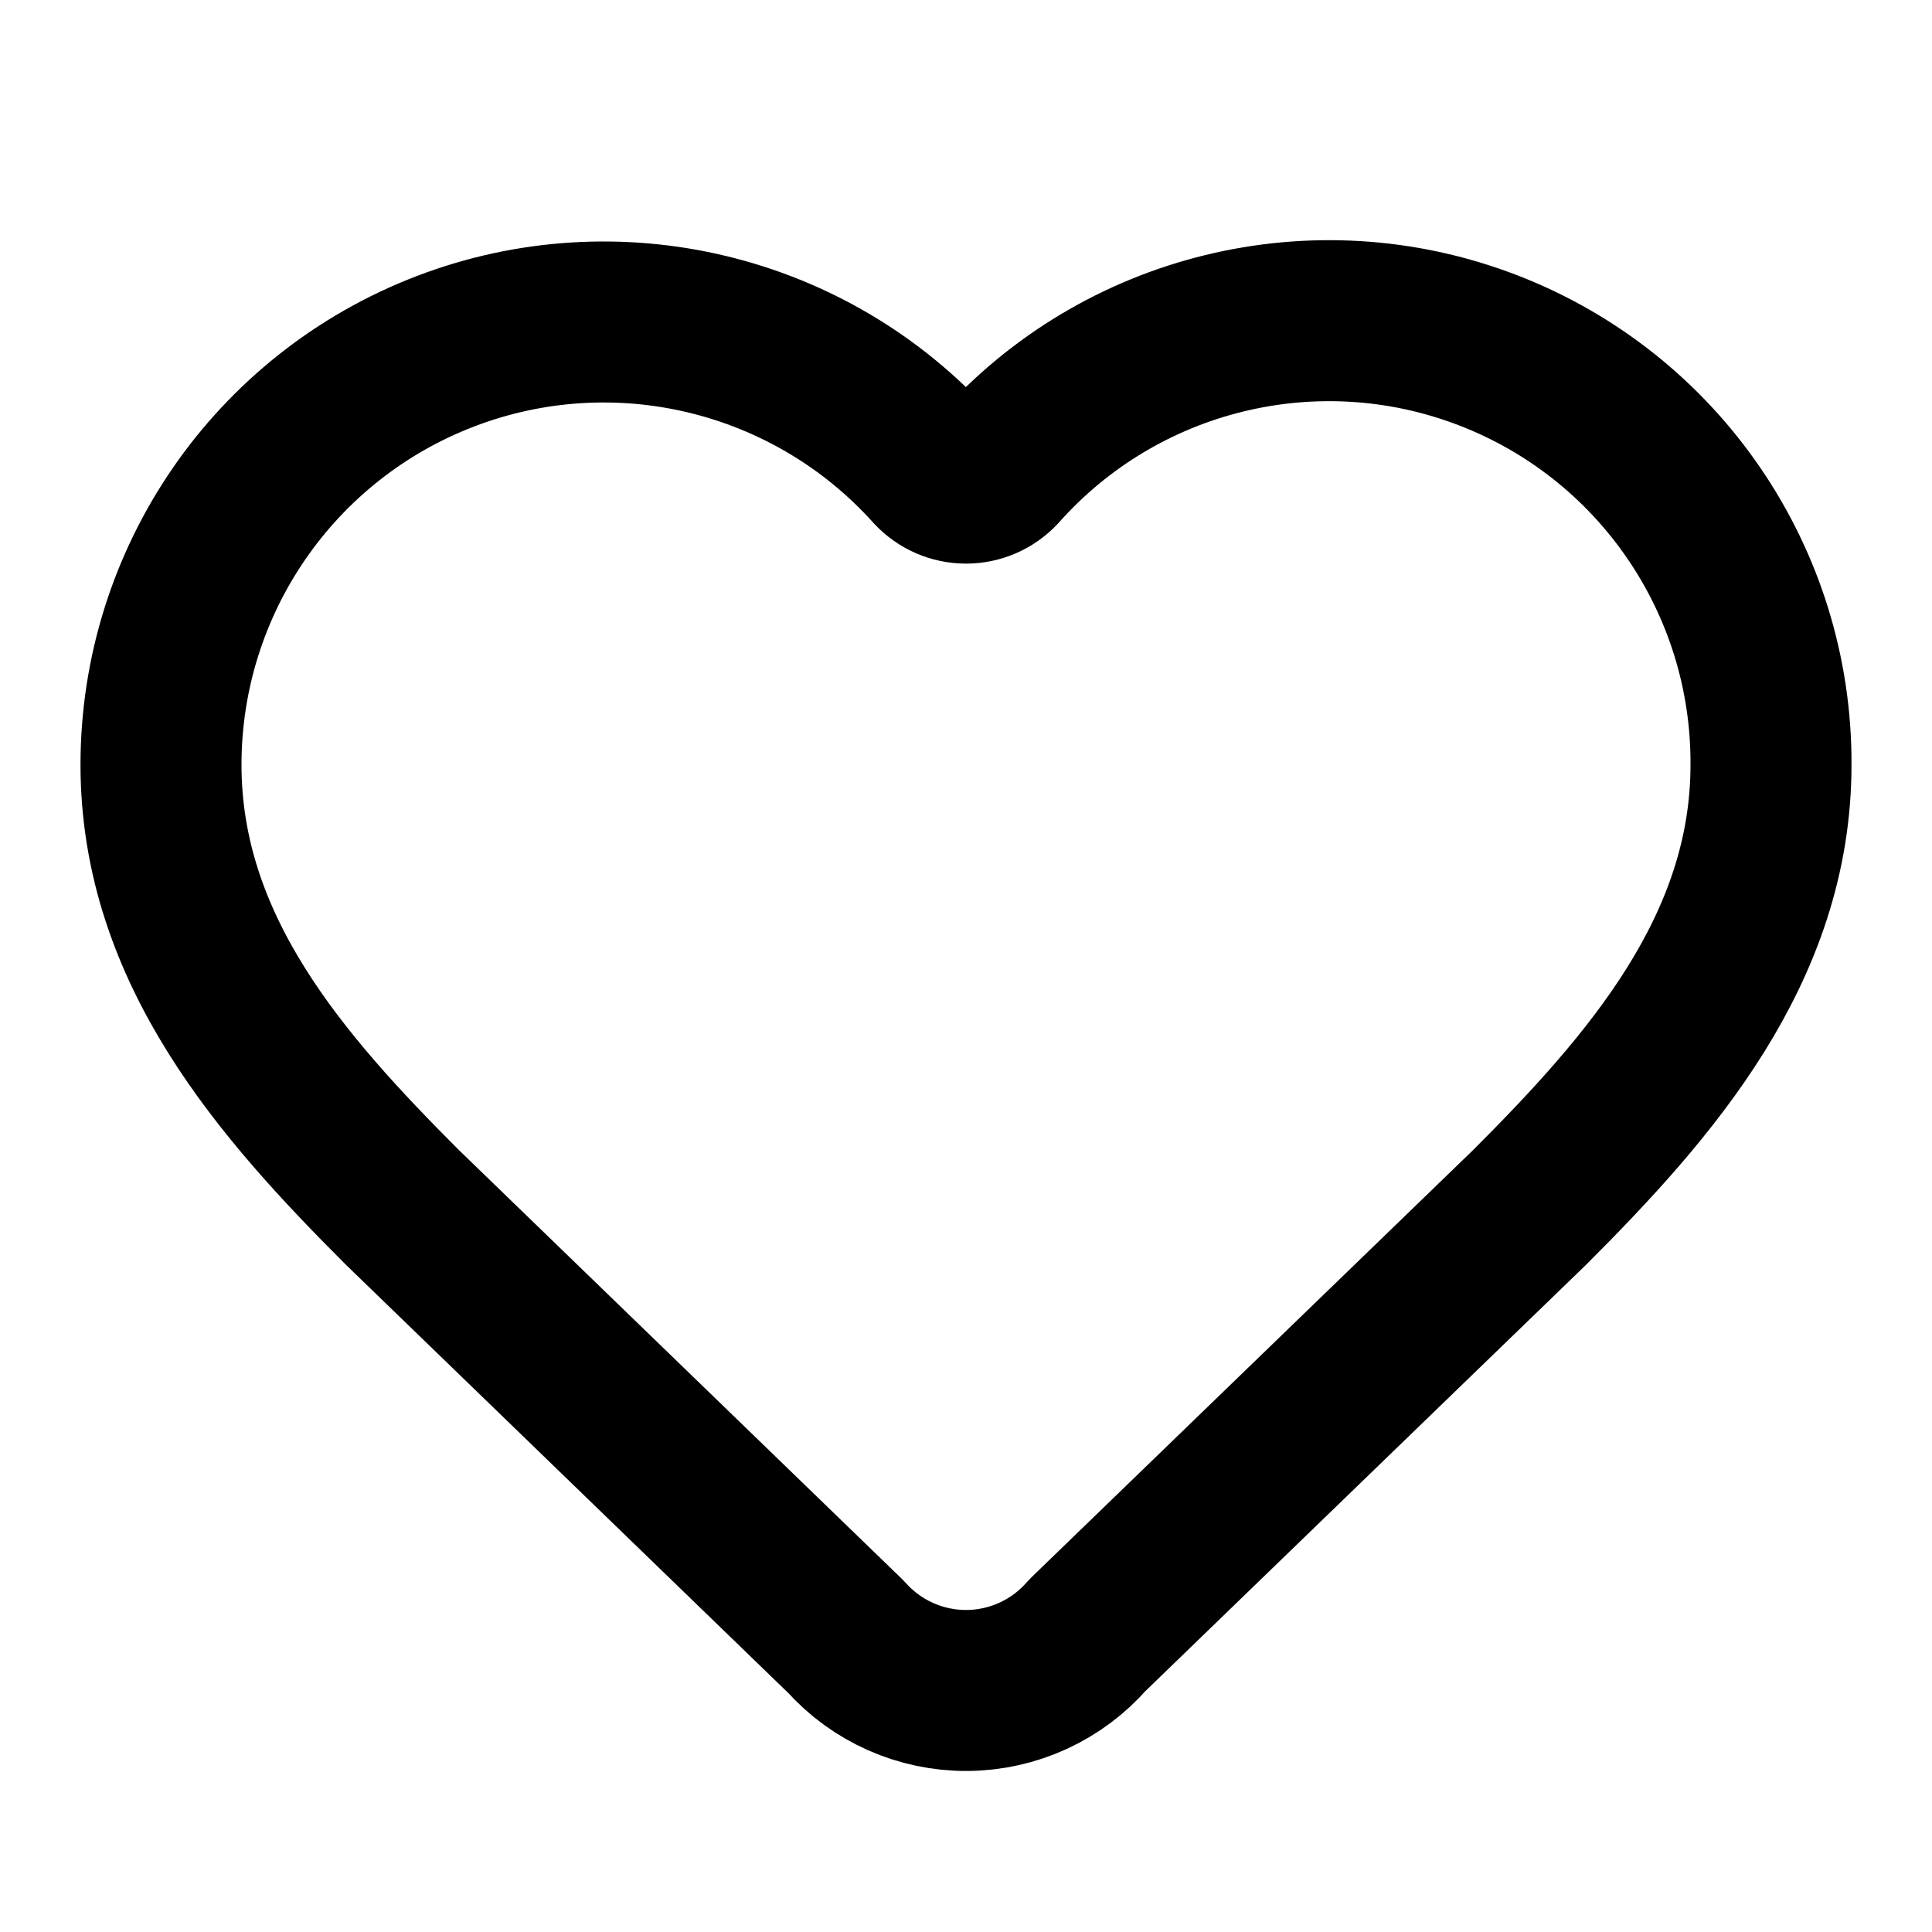
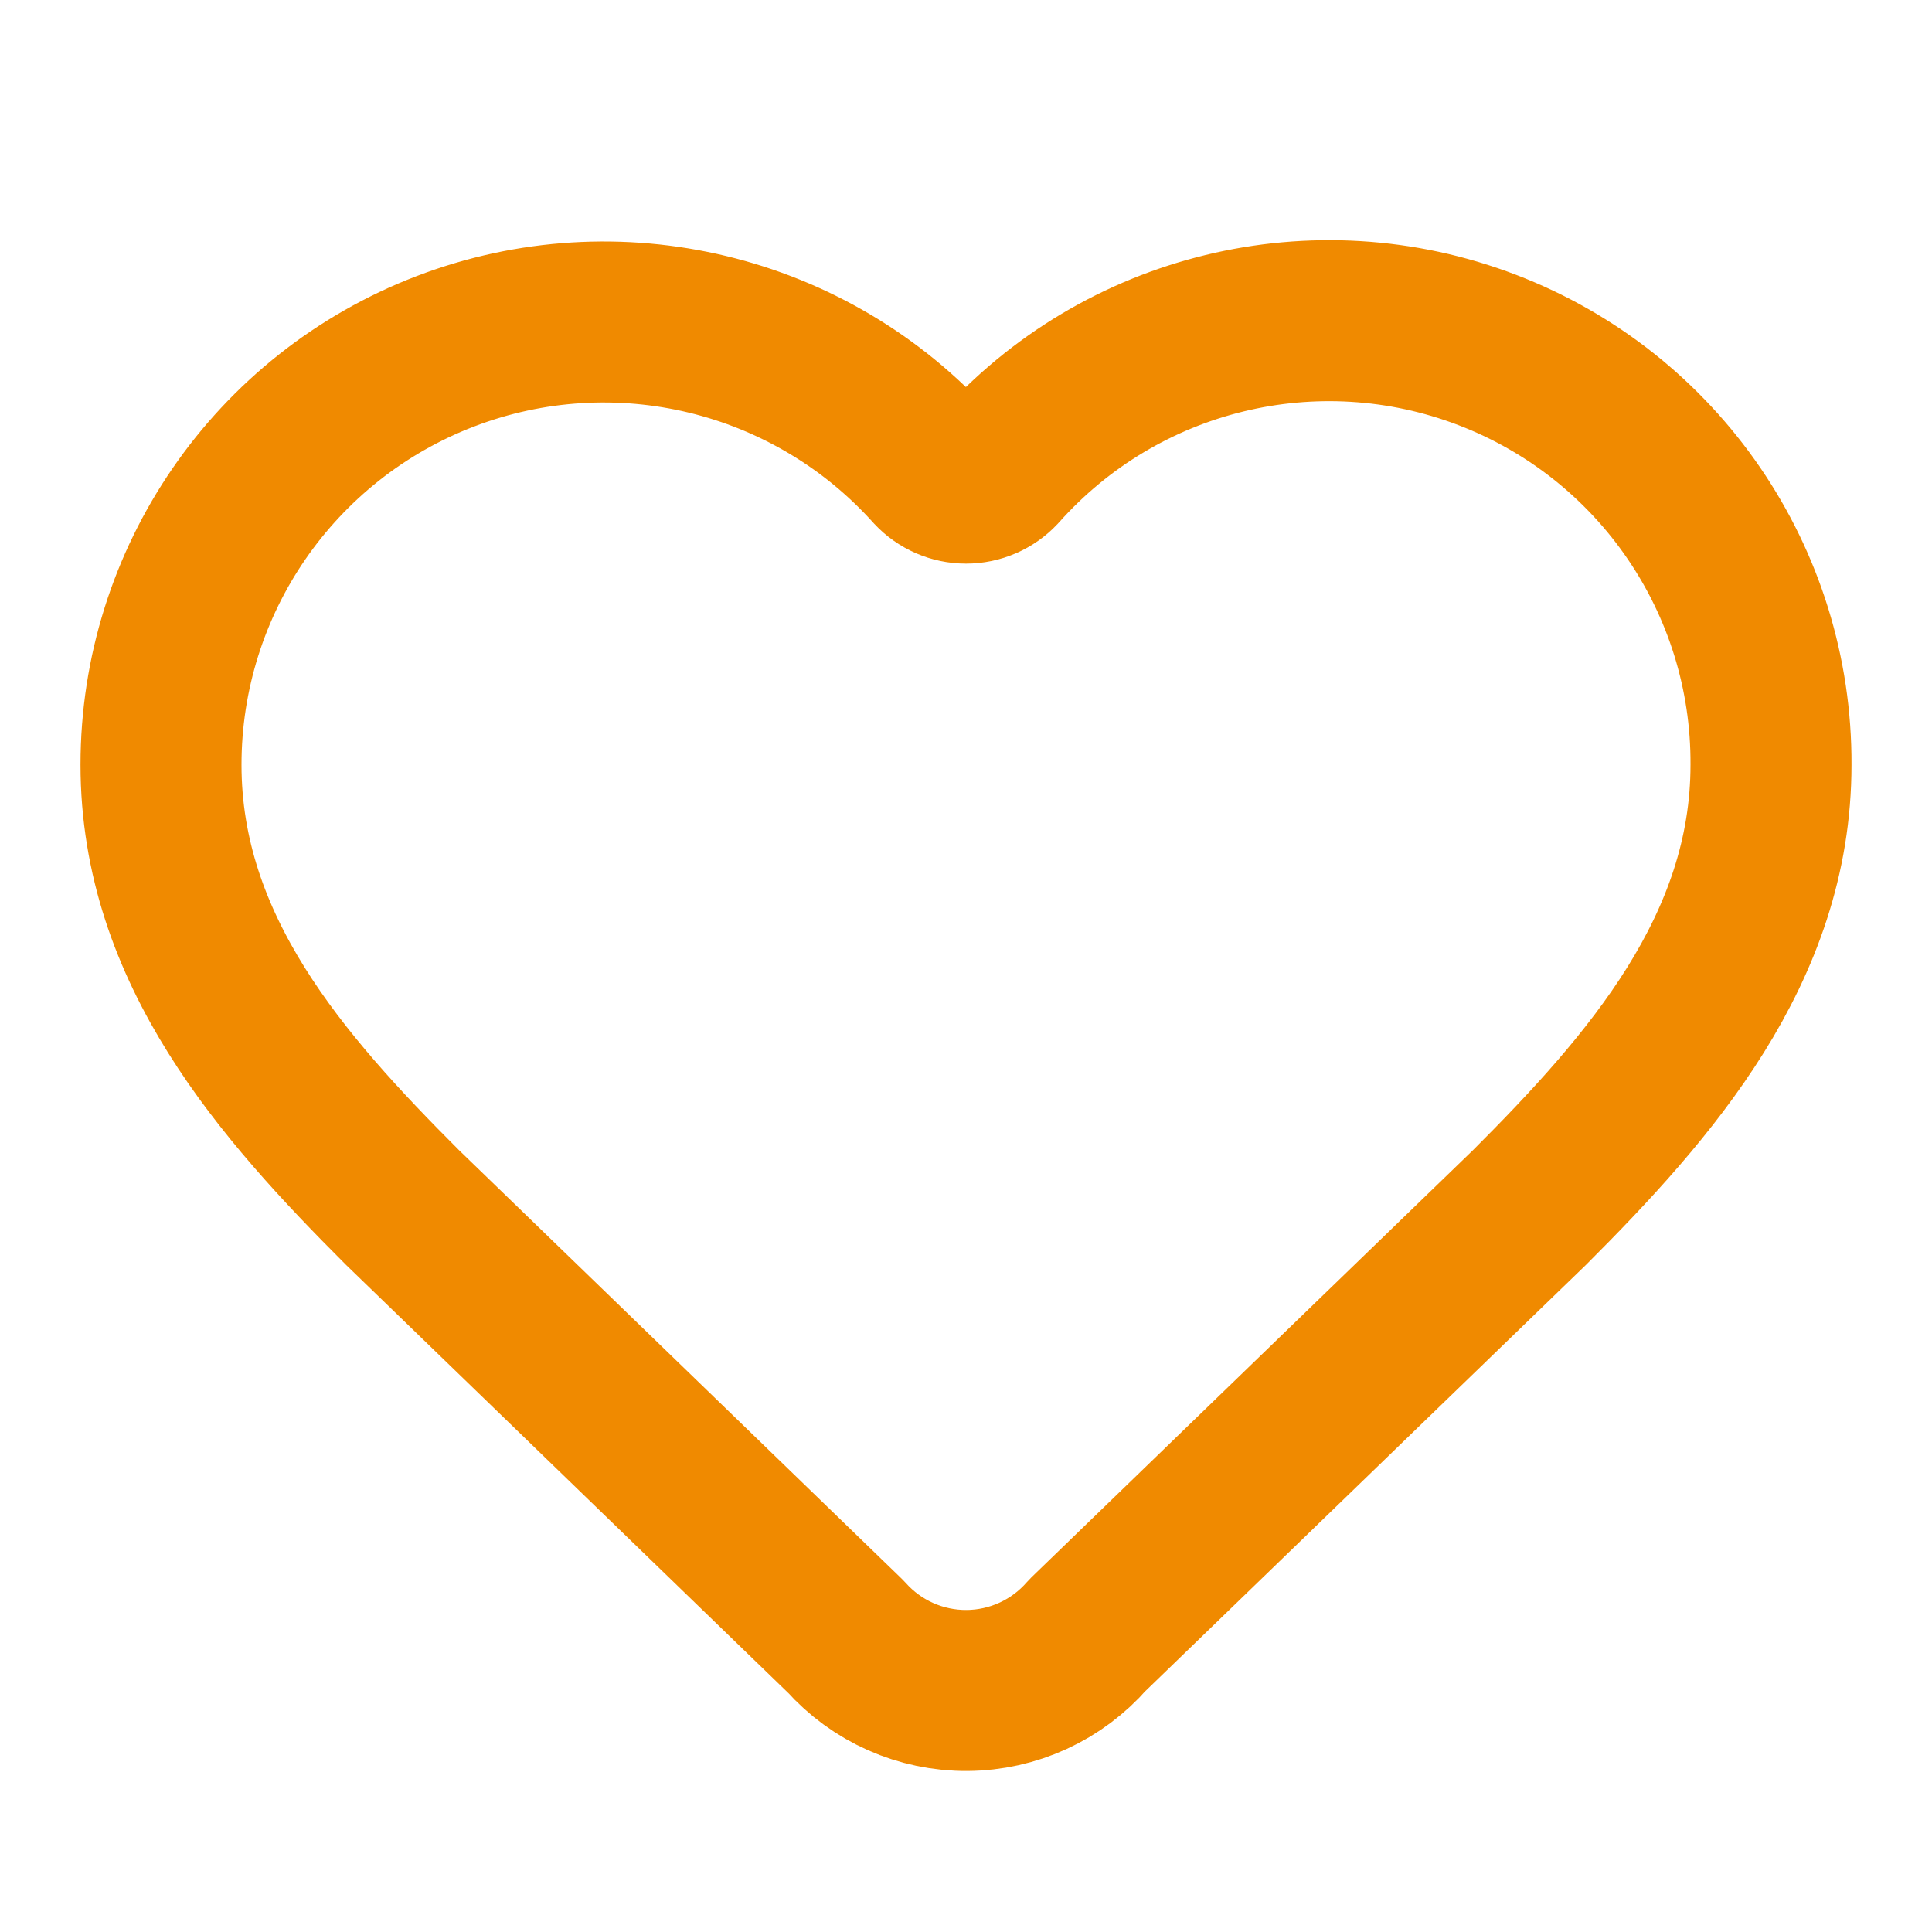
- <svg xmlns="http://www.w3.org/2000/svg" width="32" height="32" viewBox="0 0 24 24" fill="none" stroke="currentColor" stroke-width="2" stroke-linecap="round" stroke-linejoin="round" class="lucide lucide-heart-icon lucide-heart">
+ <svg xmlns="http://www.w3.org/2000/svg" width="32" height="32" viewBox="0 0 24 24" fill="none" stroke="#F08A00" stroke-width="2" stroke-linecap="round" stroke-linejoin="round" class="lucide lucide-heart-icon lucide-heart">
  <path d="M2 9.5a5.5 5.5 0 0 1 9.591-3.676.56.56 0 0 0 .818 0A5.49 5.49 0 0 1 22 9.5c0 2.29-1.5 4-3 5.5l-5.492 5.313a2 2 0 0 1-3 .019L5 15c-1.5-1.5-3-3.2-3-5.5" />
</svg>
